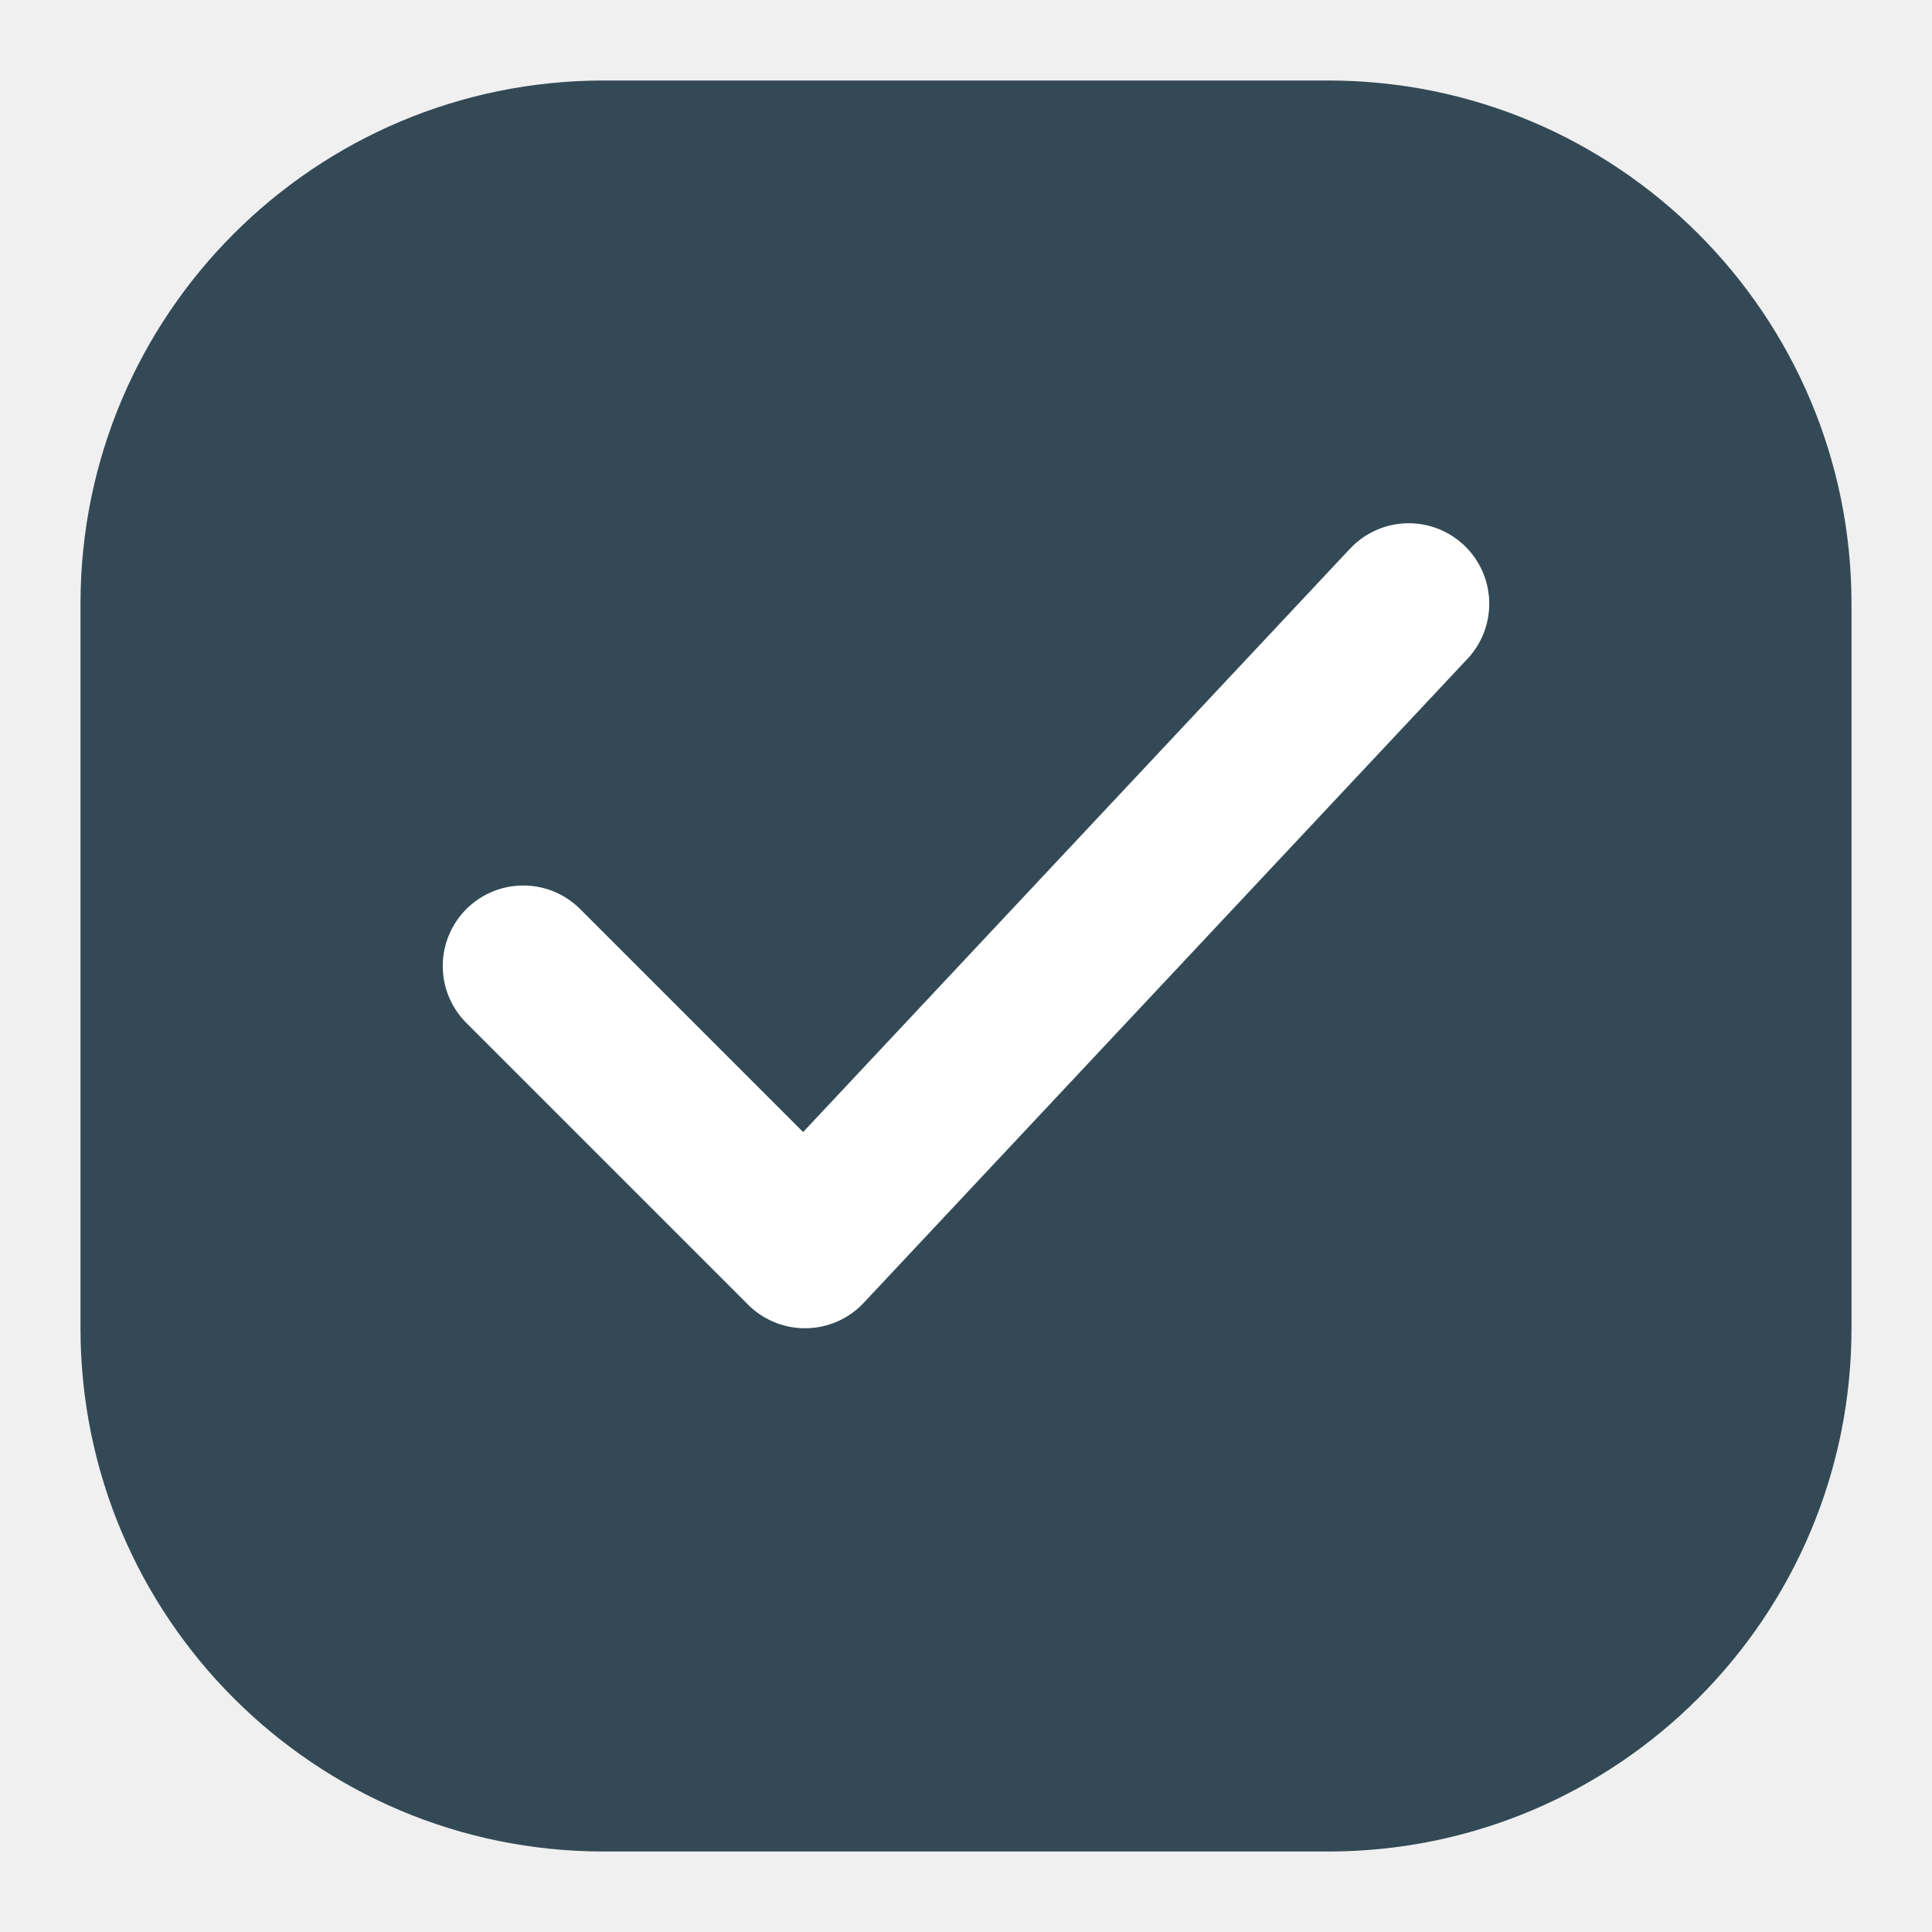
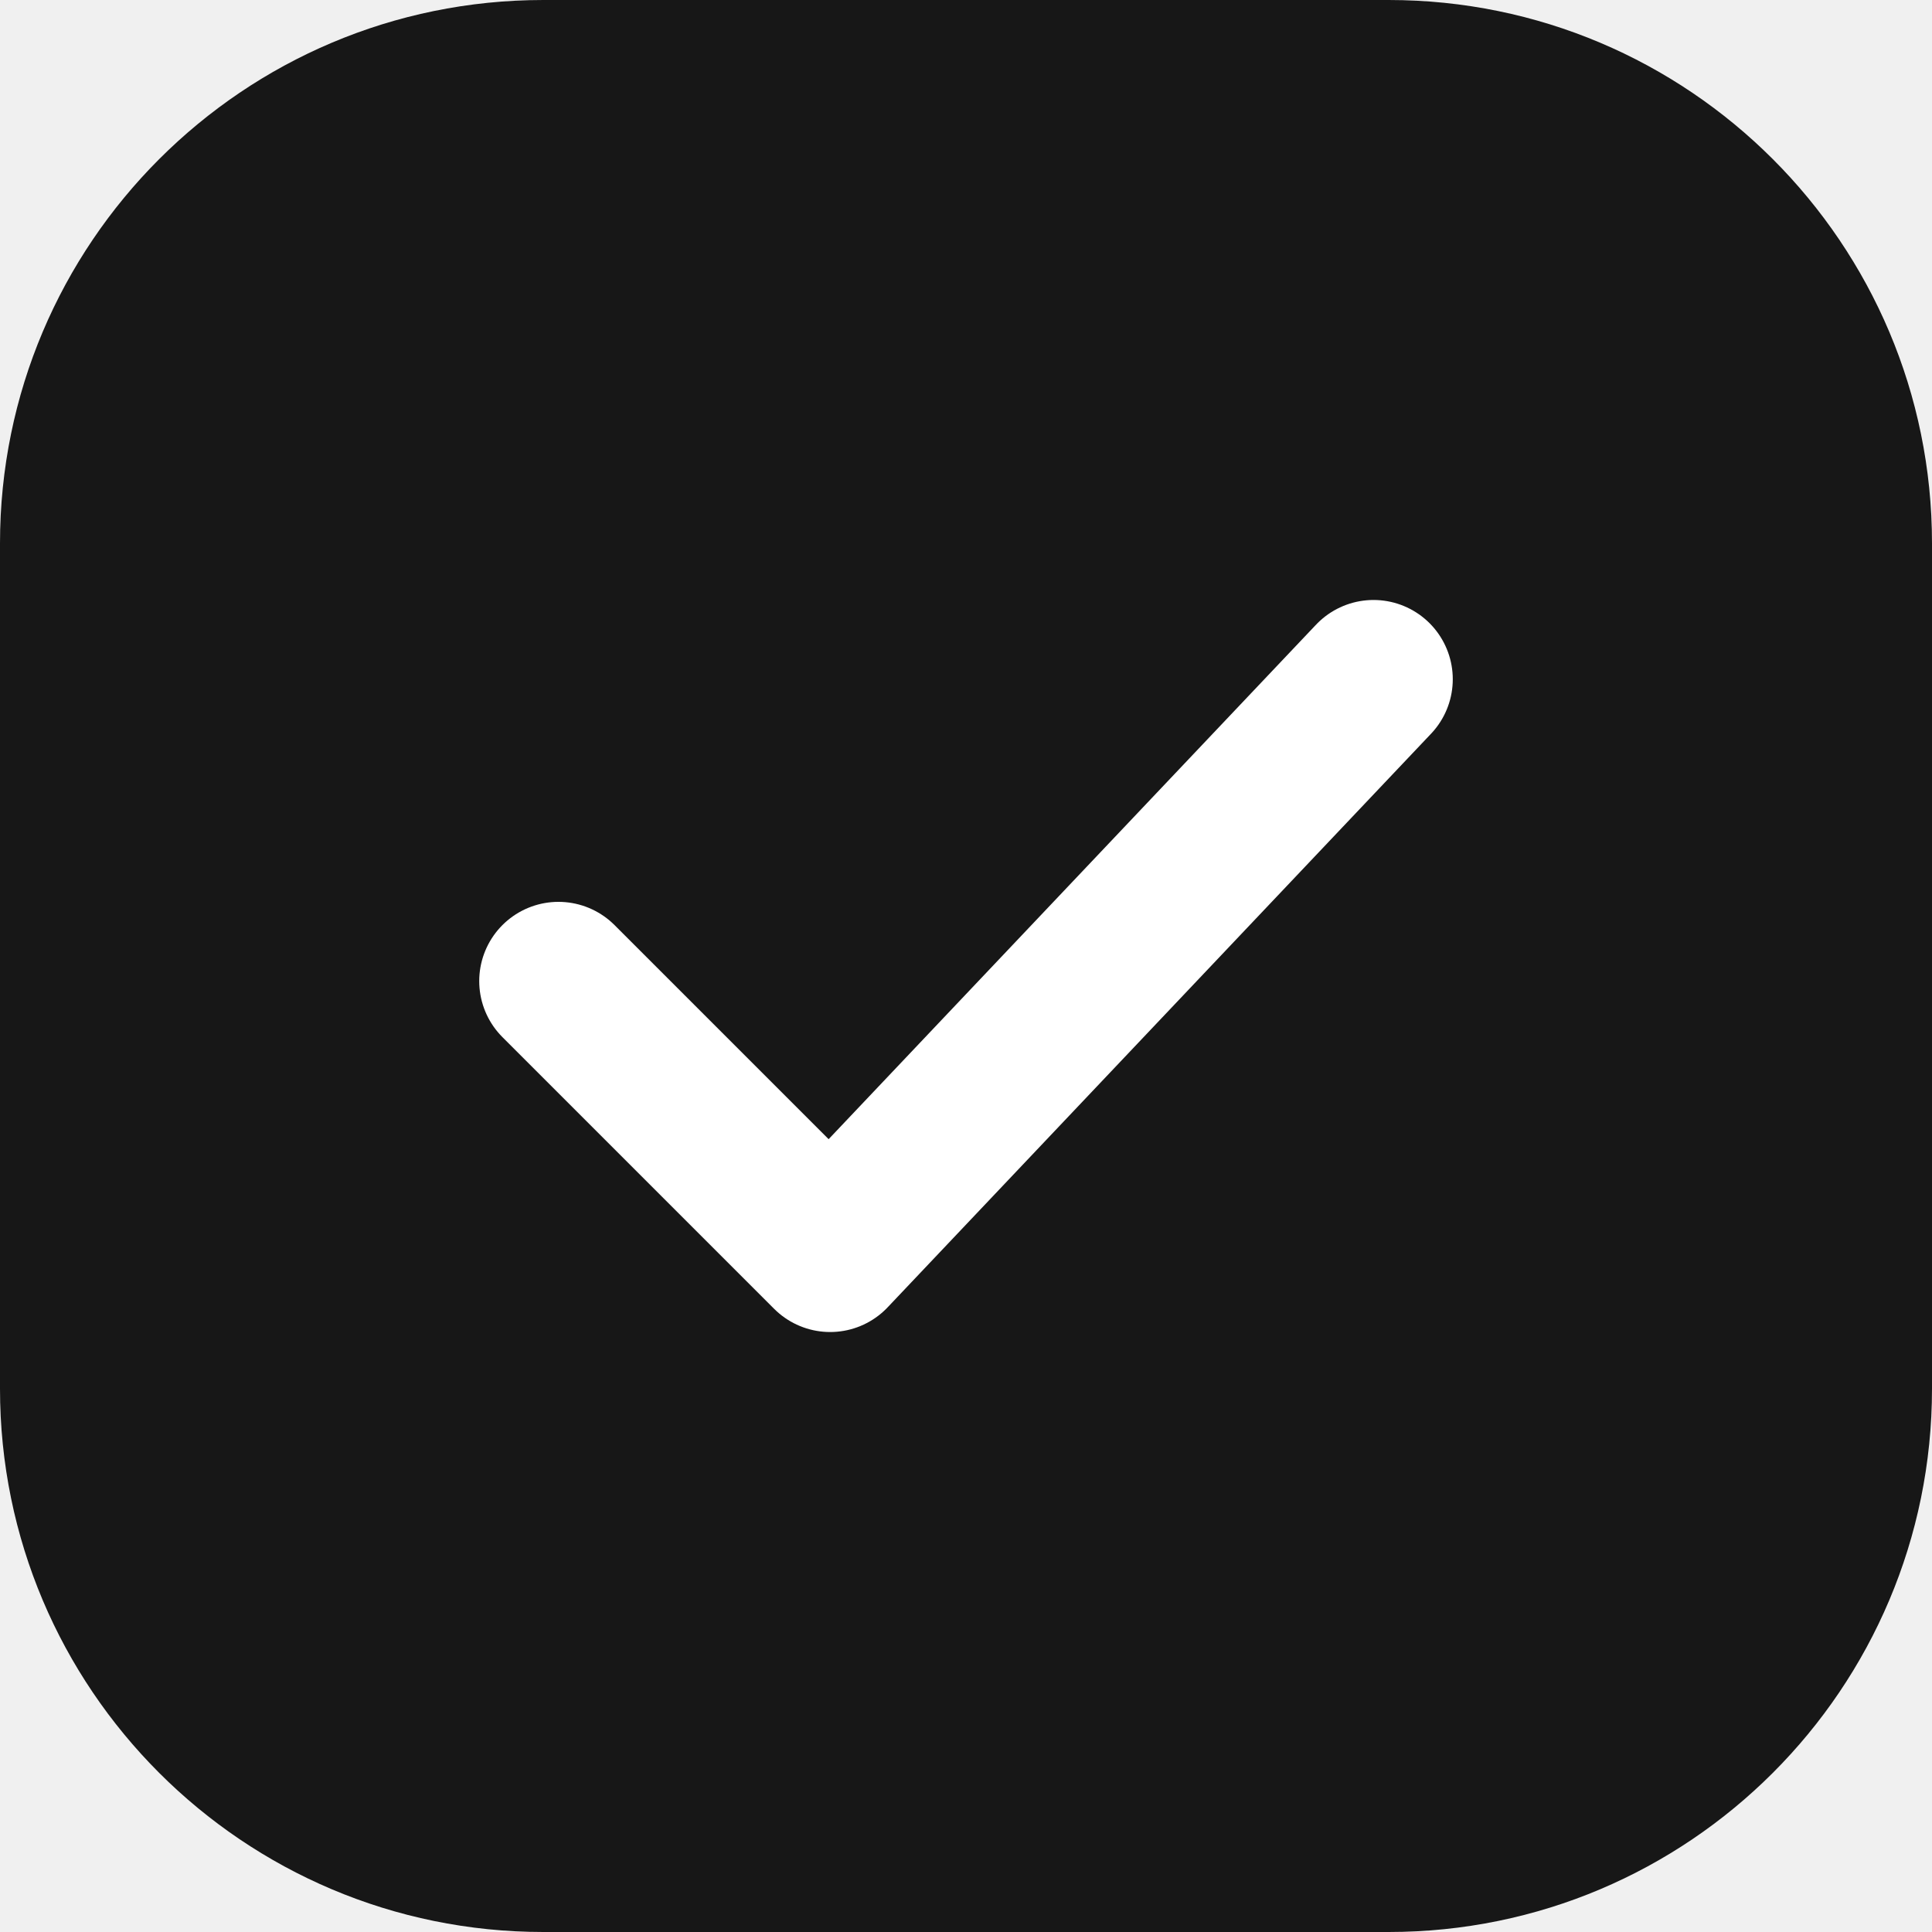
- <svg xmlns="http://www.w3.org/2000/svg" viewBox="0 0 48 48">
-   <rect x="2" y="2" width="44" height="44" rx="13" fill="#334a56" />
-   <path d="m13 24 7 7 15-16" fill="none" stroke="#fff" stroke-linecap="round" stroke-linejoin="round" stroke-width="4" />
+ <svg xmlns="http://www.w3.org/2000/svg" viewBox="0 0 512 512">
+   <rect width="512" height="512" rx="144" fill="#171717" />
+   <path d="m148 260 72 72 144-152" fill="none" stroke="#fff" stroke-width="42" stroke-linecap="round" stroke-linejoin="round" />
</svg>
